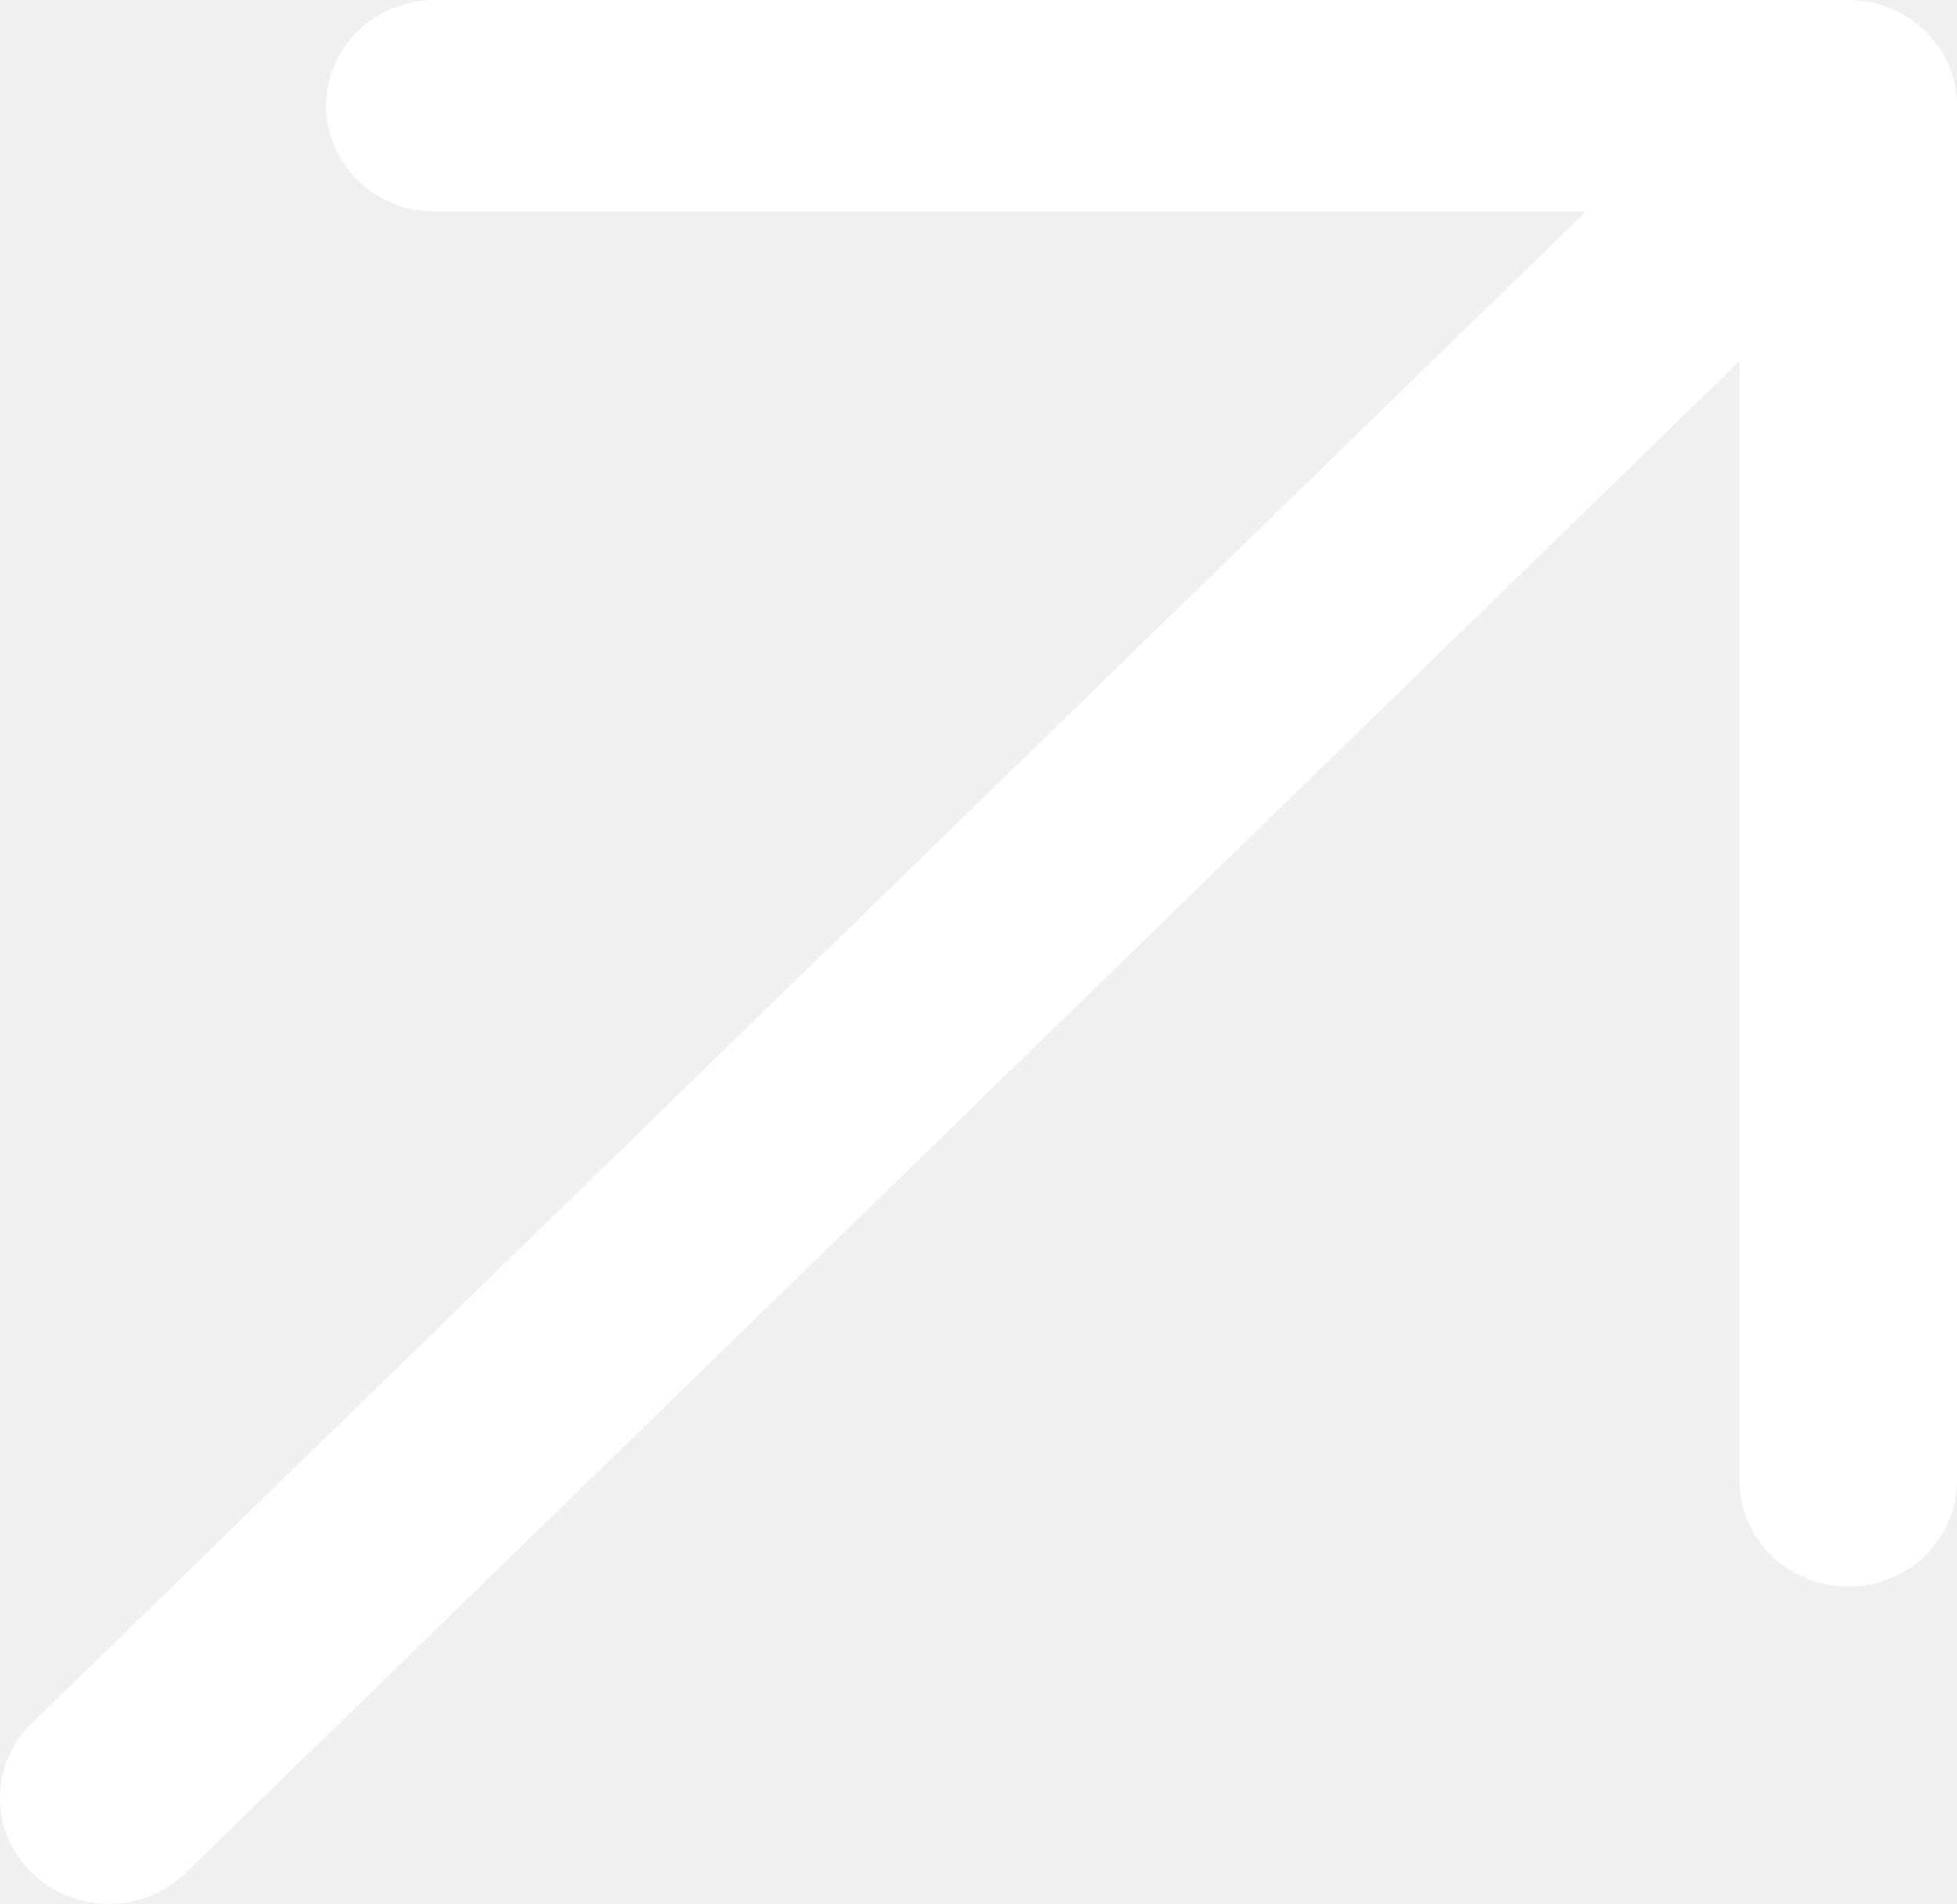
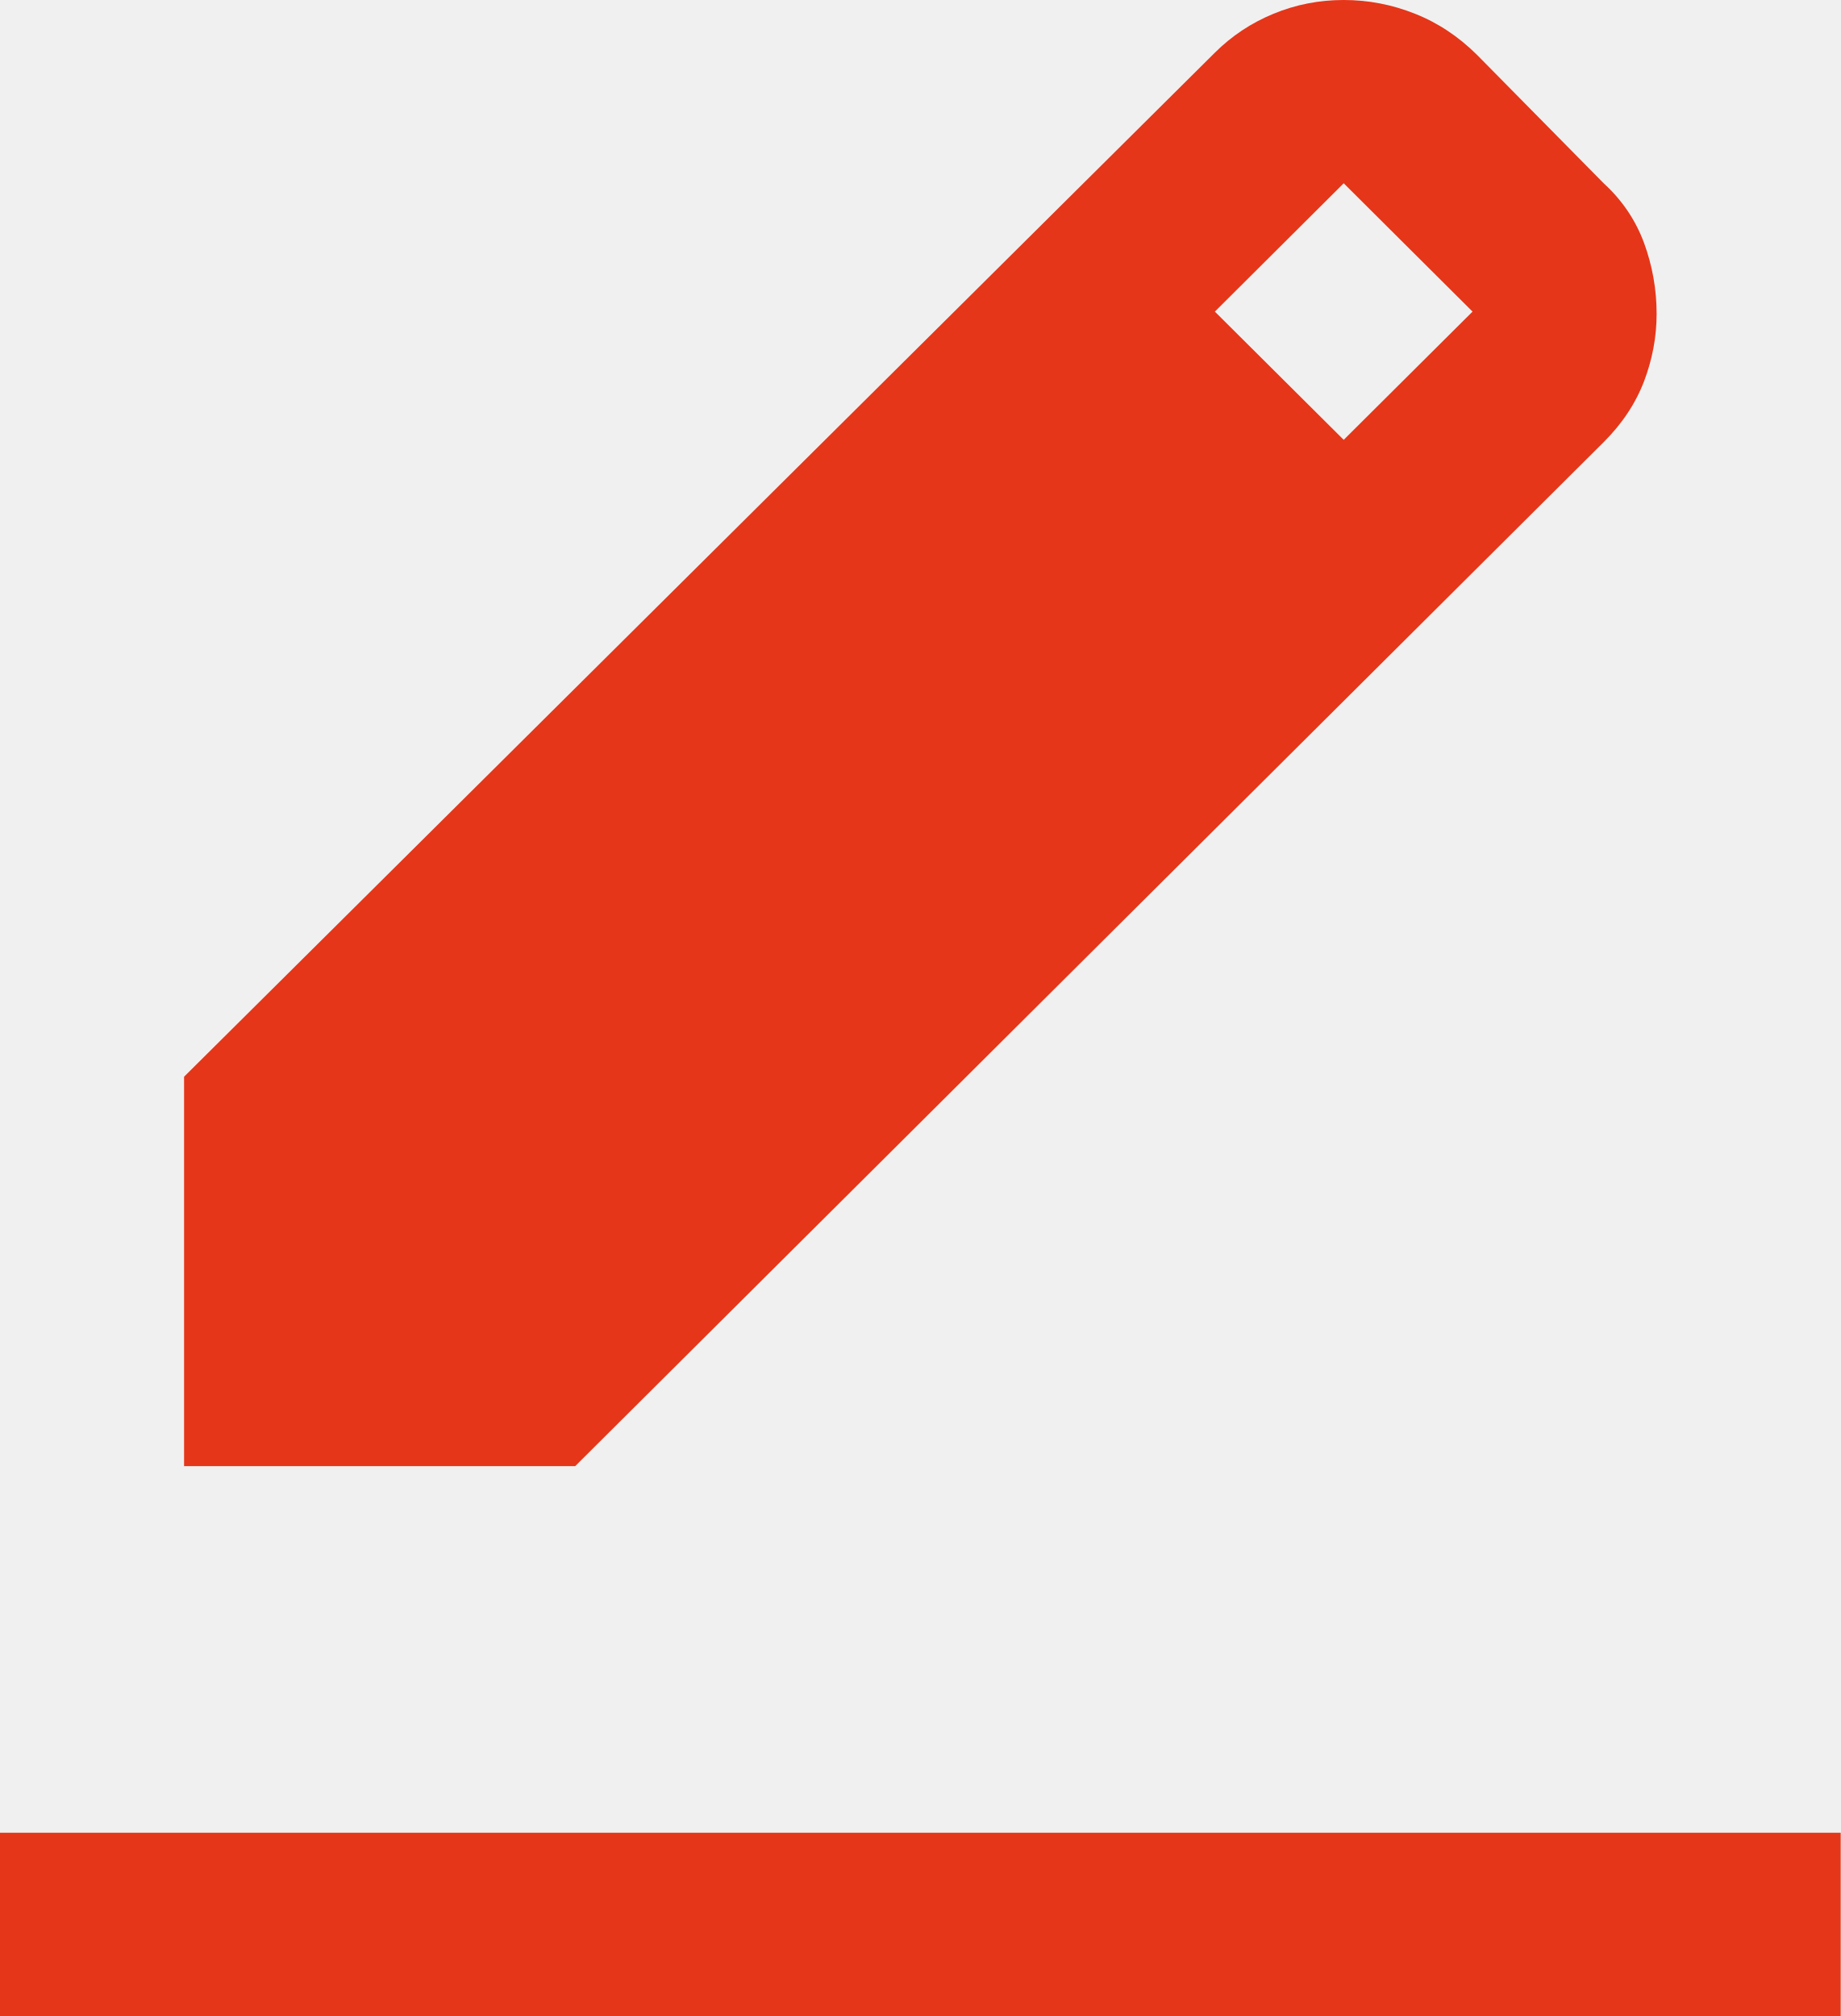
- <svg xmlns="http://www.w3.org/2000/svg" preserveAspectRatio="none" overflow="visible" style="display: block;" width="13.5" height="13.132" viewBox="0 0 13.5 13.132" fill="none">
-   <path id="Vector" d="M13.5 0.73V10.213C13.5 10.407 13.421 10.592 13.281 10.729C13.14 10.866 12.949 10.943 12.75 10.943C12.552 10.943 12.361 10.866 12.22 10.729C12.079 10.592 12 10.407 12 10.213V2.49L1.281 12.918C1.14 13.055 0.949 13.132 0.75 13.132C0.551 13.132 0.361 13.055 0.22 12.918C0.079 12.781 0 12.595 0 12.402C0 12.208 0.079 12.022 0.22 11.886L10.94 1.459H3C2.801 1.459 2.611 1.382 2.47 1.245C2.329 1.109 2.25 0.923 2.25 0.73C2.25 0.536 2.329 0.35 2.47 0.214C2.611 0.077 2.801 0 3 0H12.75C12.949 0 13.14 0.077 13.281 0.214C13.421 0.35 13.5 0.536 13.5 0.73Z" fill="white" />
+ <svg xmlns="http://www.w3.org/2000/svg" preserveAspectRatio="none" overflow="visible" style="display: block;" width="21" height="23" viewBox="0 0 21 23" fill="none">
+   <path id="Vector" d="M0 23V20.909H21V23H0ZM2.1 16.727V12.284L13.86 0.601C14.053 0.409 14.276 0.261 14.529 0.157C14.783 0.052 15.05 0 15.33 0C15.61 0 15.881 0.052 16.144 0.157C16.406 0.261 16.642 0.418 16.852 0.627L18.296 2.091C18.506 2.283 18.659 2.509 18.756 2.77C18.852 3.032 18.9 3.302 18.9 3.581C18.9 3.842 18.852 4.099 18.756 4.352C18.659 4.604 18.506 4.835 18.296 5.044L6.562 16.727H2.1ZM15.33 5.018L16.8 3.555L15.33 2.091L13.86 3.555L15.33 5.018Z" fill="#E53619" />
</svg>
